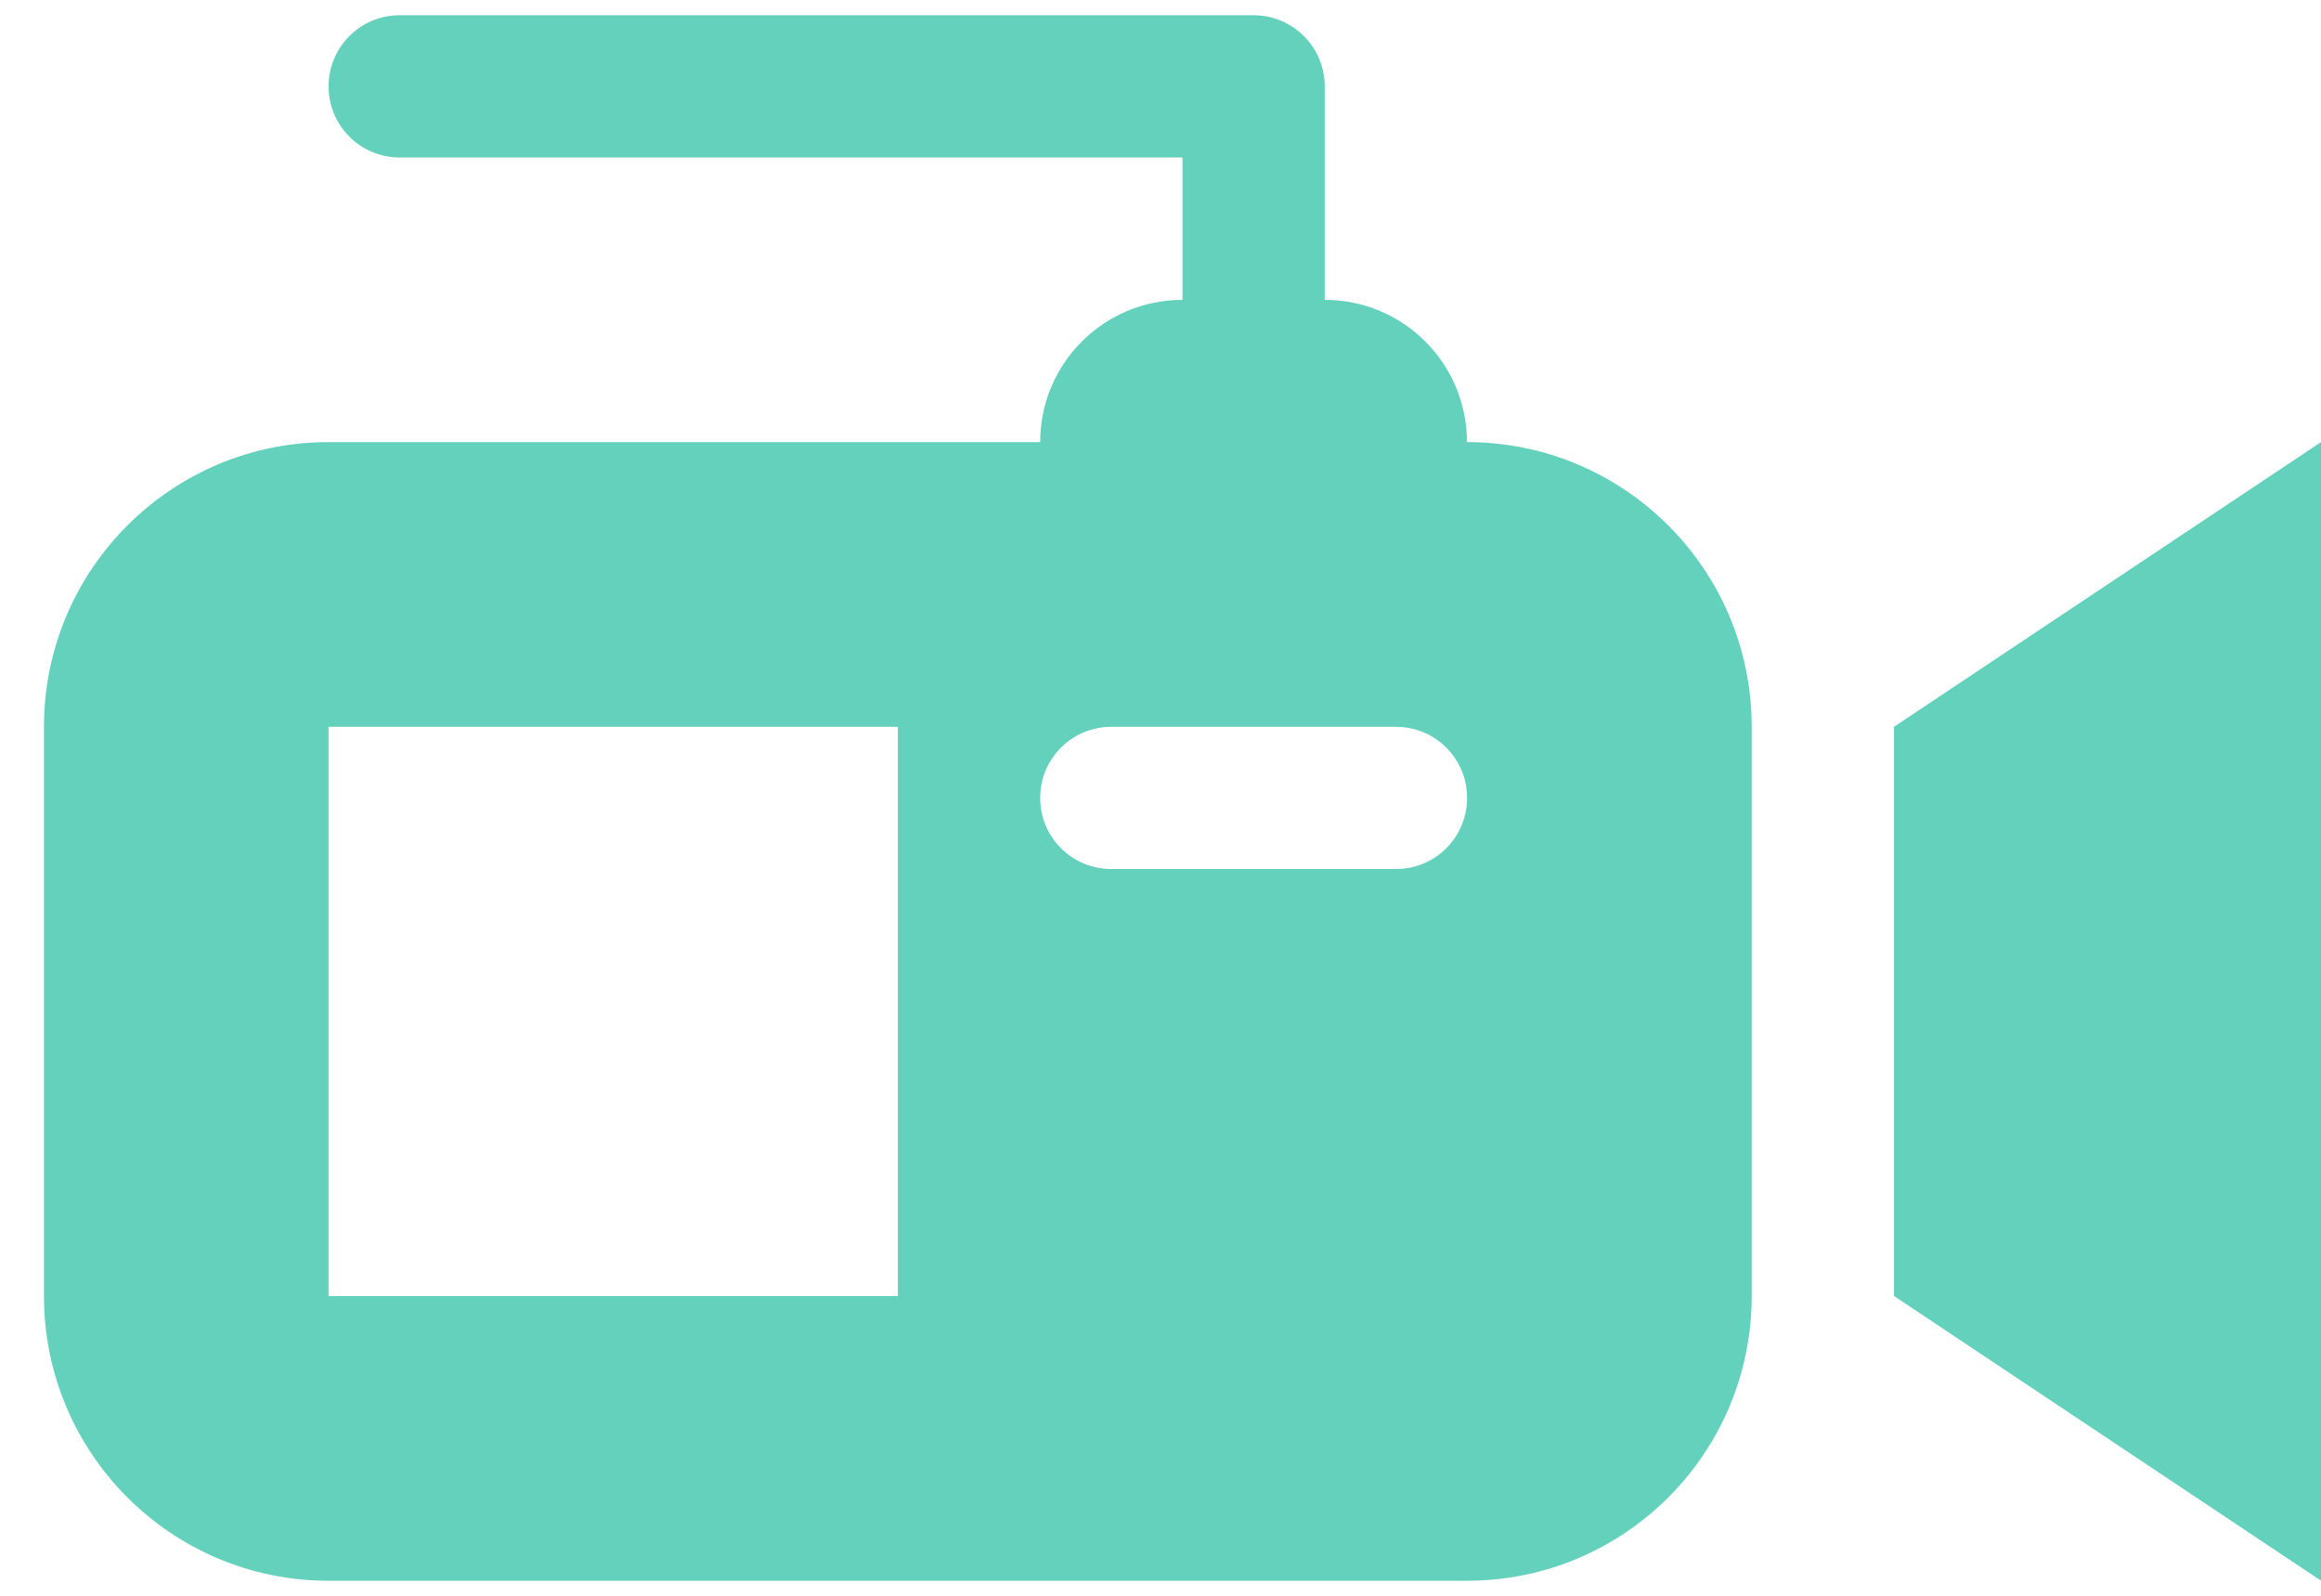
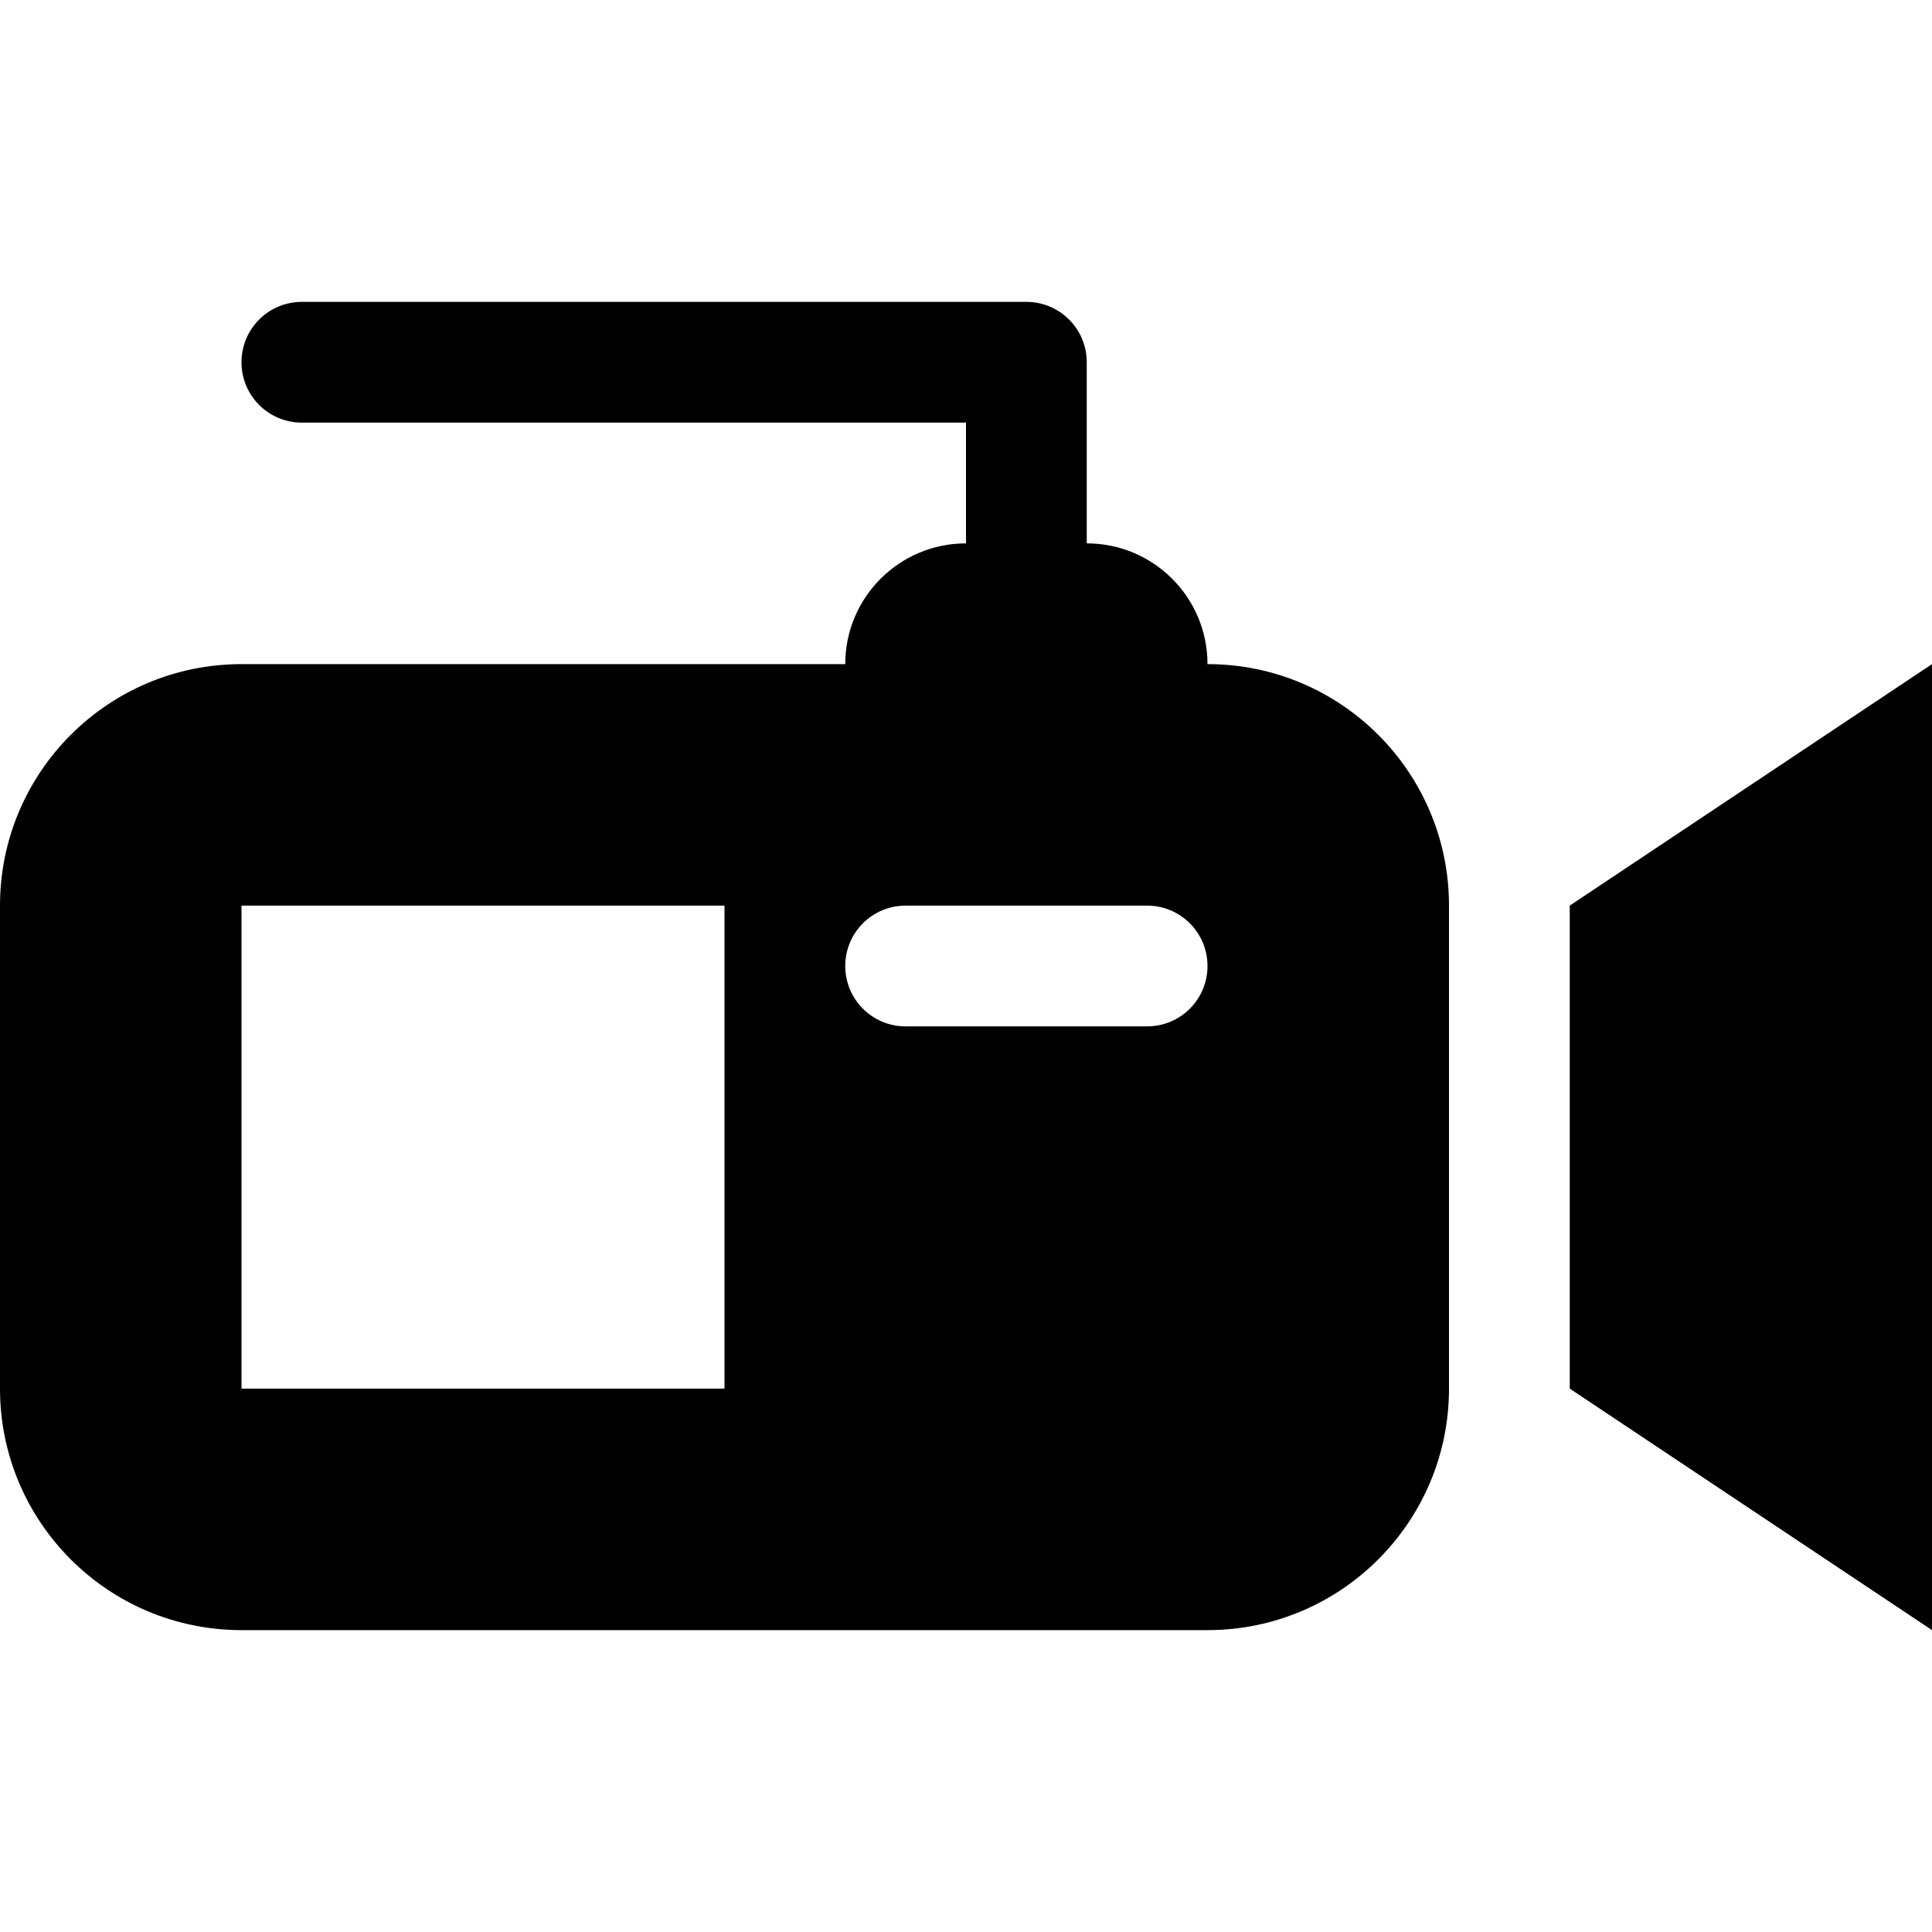
- <svg xmlns="http://www.w3.org/2000/svg" version="1.1" id="Layer_1" x="0px" y="0px" width="32px" height="22px" viewBox="-420.5 297.5 32 22" enable-background="new -420.5 297.5 32 22" xml:space="preserve">
+ <svg xmlns="http://www.w3.org/2000/svg" version="1.1" id="Layer_1" x="0px" y="0px" width="32px" height="32px" viewBox="0 0 32 32" enable-background="new 0 0 32 32" xml:space="preserve">
  <g transform="translate(0 192)">
-     <path fill="#63D1BB" d="M-394.387,115.52l5.887-3.925v15.697l-5.887-3.925V115.52z M-396.349,115.52v7.848   c0,2.168-1.757,3.925-3.924,3.925h-15.697c-2.167,0-3.924-1.757-3.924-3.925v-7.848c0-2.167,1.757-3.925,3.924-3.925h9.811   c0-1.084,0.878-1.961,1.962-1.961v-1.963h-10.792c-0.542,0-0.981-0.438-0.981-0.981c0-0.541,0.439-0.98,0.981-0.98h11.772   c0.542,0,0.981,0.439,0.981,0.98v2.944c1.084,0,1.961,0.877,1.961,1.961C-398.105,111.595-396.349,113.353-396.349,115.52z    M-408.121,115.52h-7.849v7.848h7.849V115.52z M-400.273,116.5c0-0.542-0.438-0.98-0.981-0.98h-3.924   c-0.542,0-0.981,0.438-0.981,0.98c0,0.543,0.438,0.981,0.981,0.981h3.924C-400.711,117.481-400.273,117.043-400.273,116.5z" />
+     <path d="M26-177l6-4v16l-6-4V-177z M24-177v8c0,2.209-1.791,4-4,4H4c-2.209,0-4-1.791-4-4v-8c0-2.209,1.791-4,4-4h10 c0-1.105,0.895-2,2-2v-2H5c-0.553,0-1-0.447-1-1s0.447-1,1-1h12c0.553,0,1,0.447,1,1v3c1.105,0,2,0.895,2,2 C22.209-181,24-179.209,24-177z M12-177H4v8h8V-177z M20-176c0-0.553-0.447-1-1-1h-4c-0.553,0-1,0.447-1,1s0.447,1,1,1h4 C19.553-175,20-175.447,20-176z" />
  </g>
</svg>
